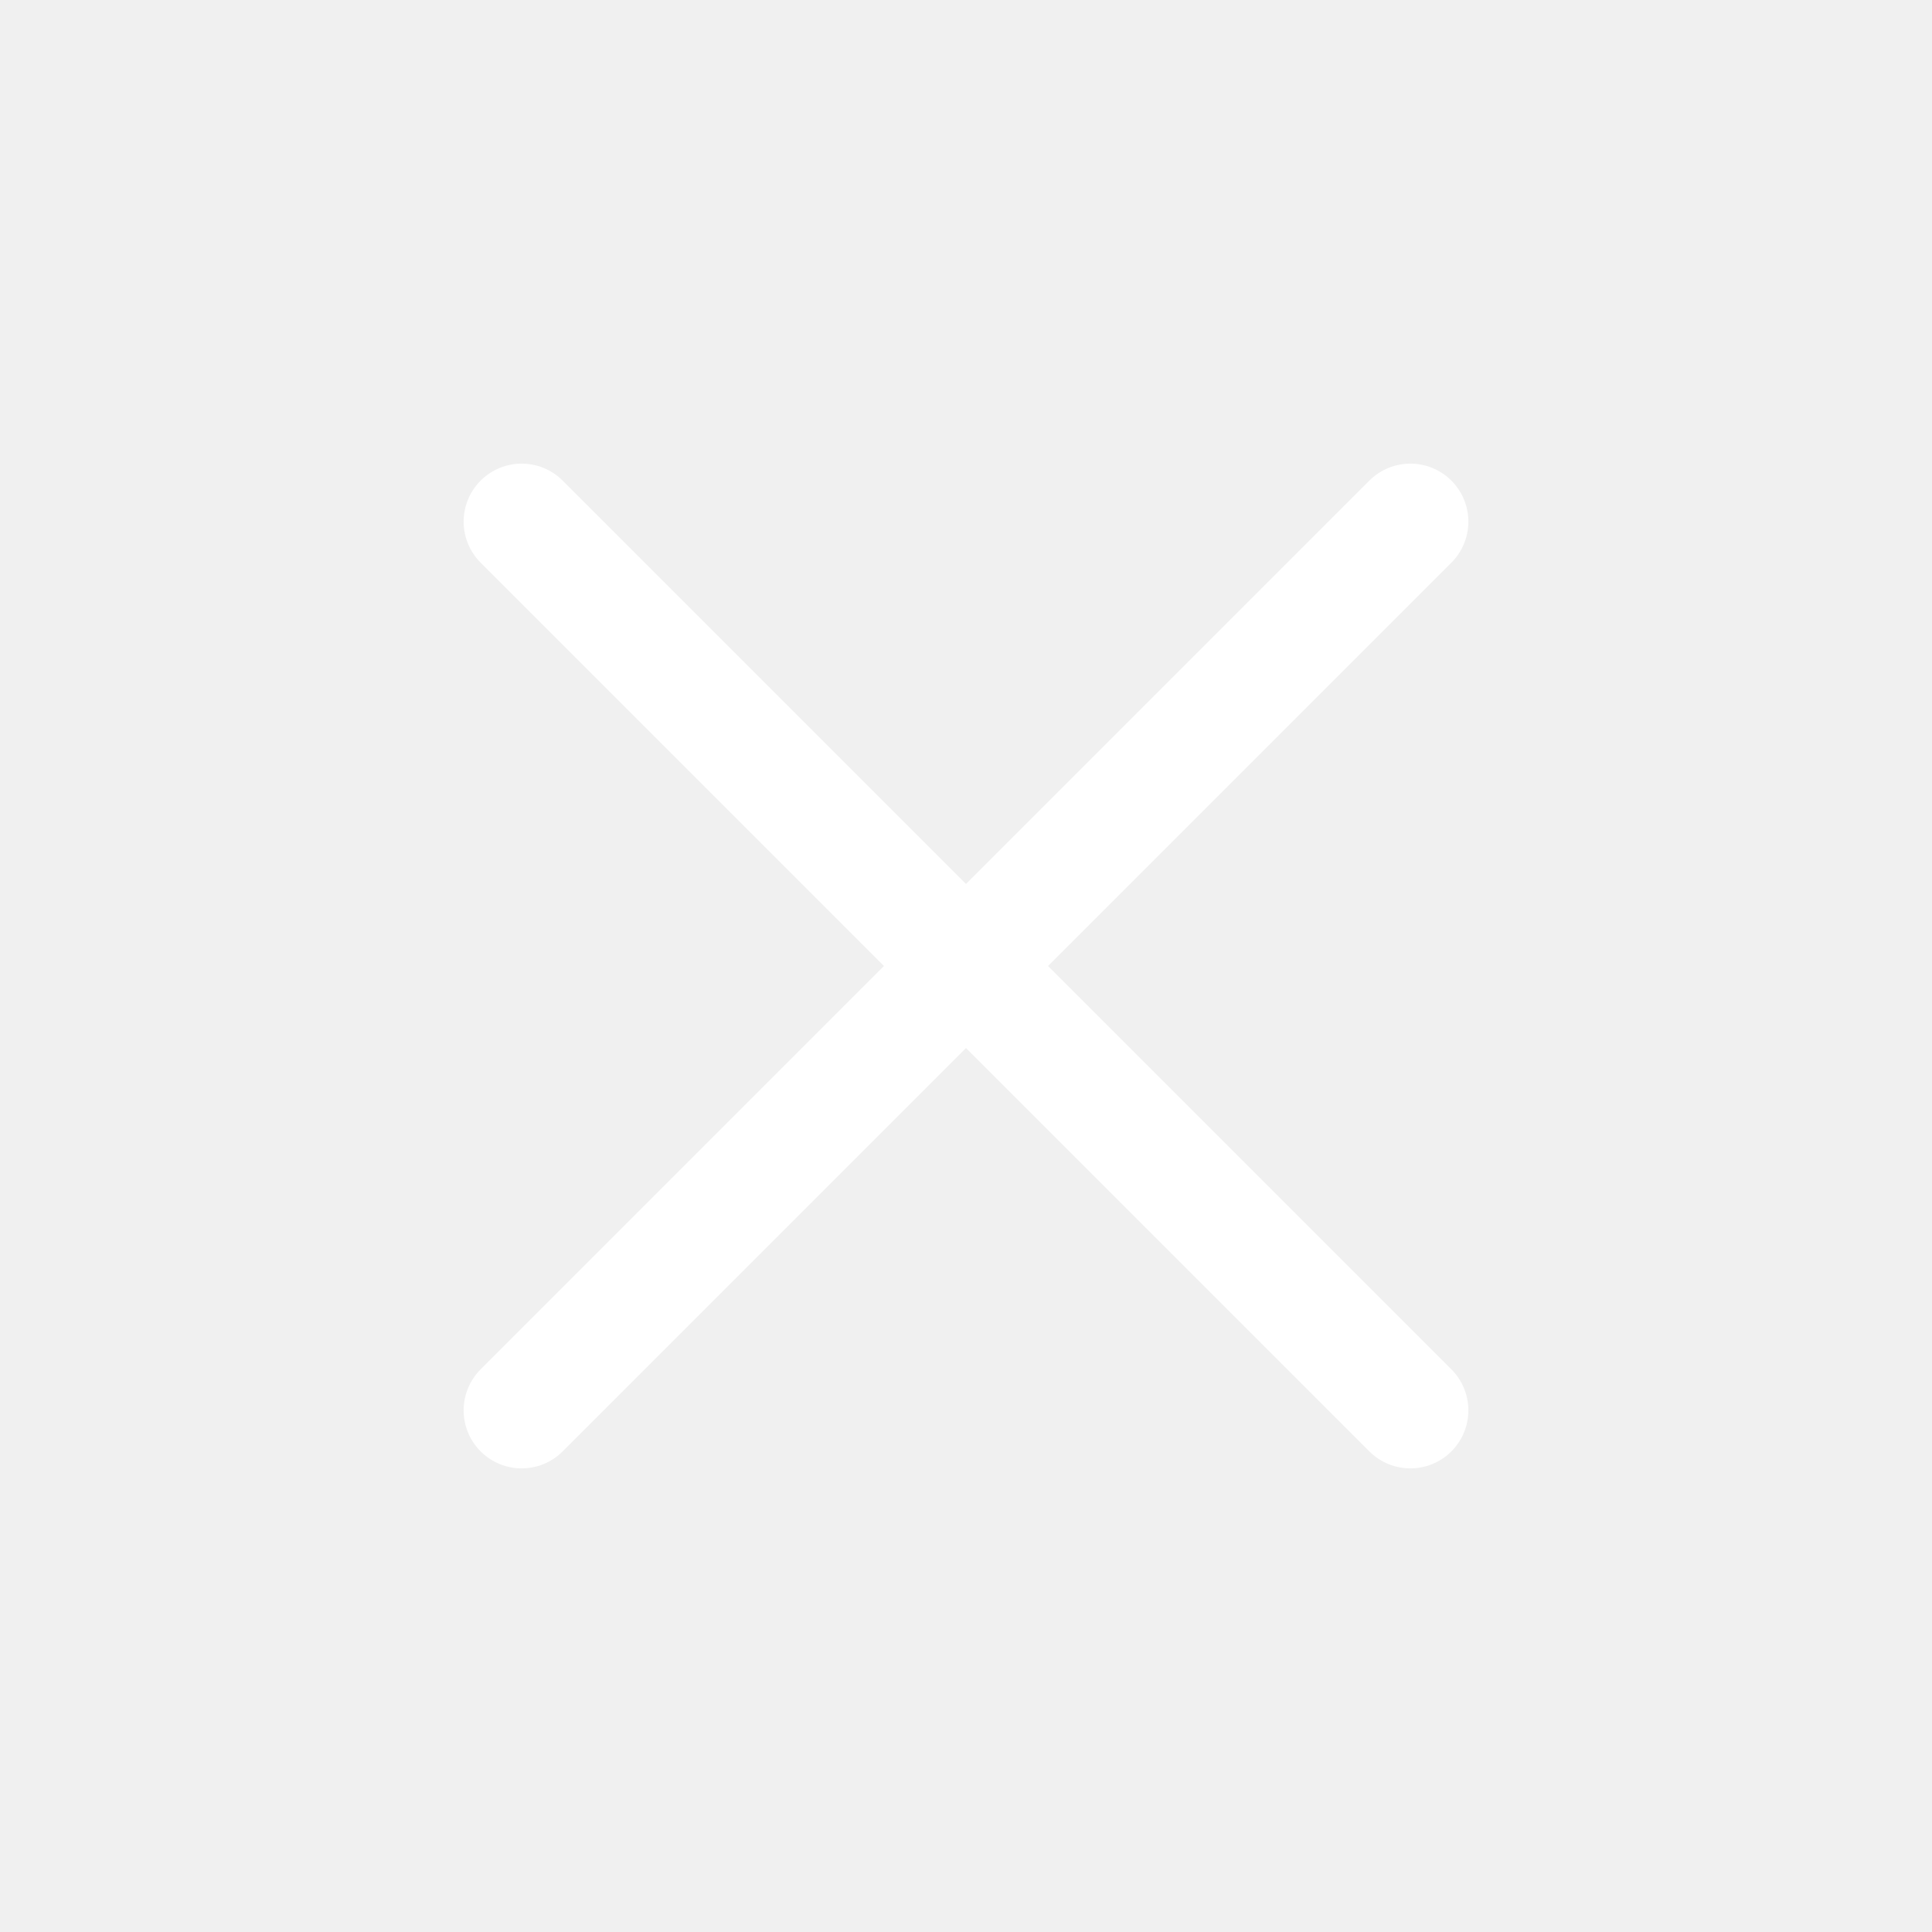
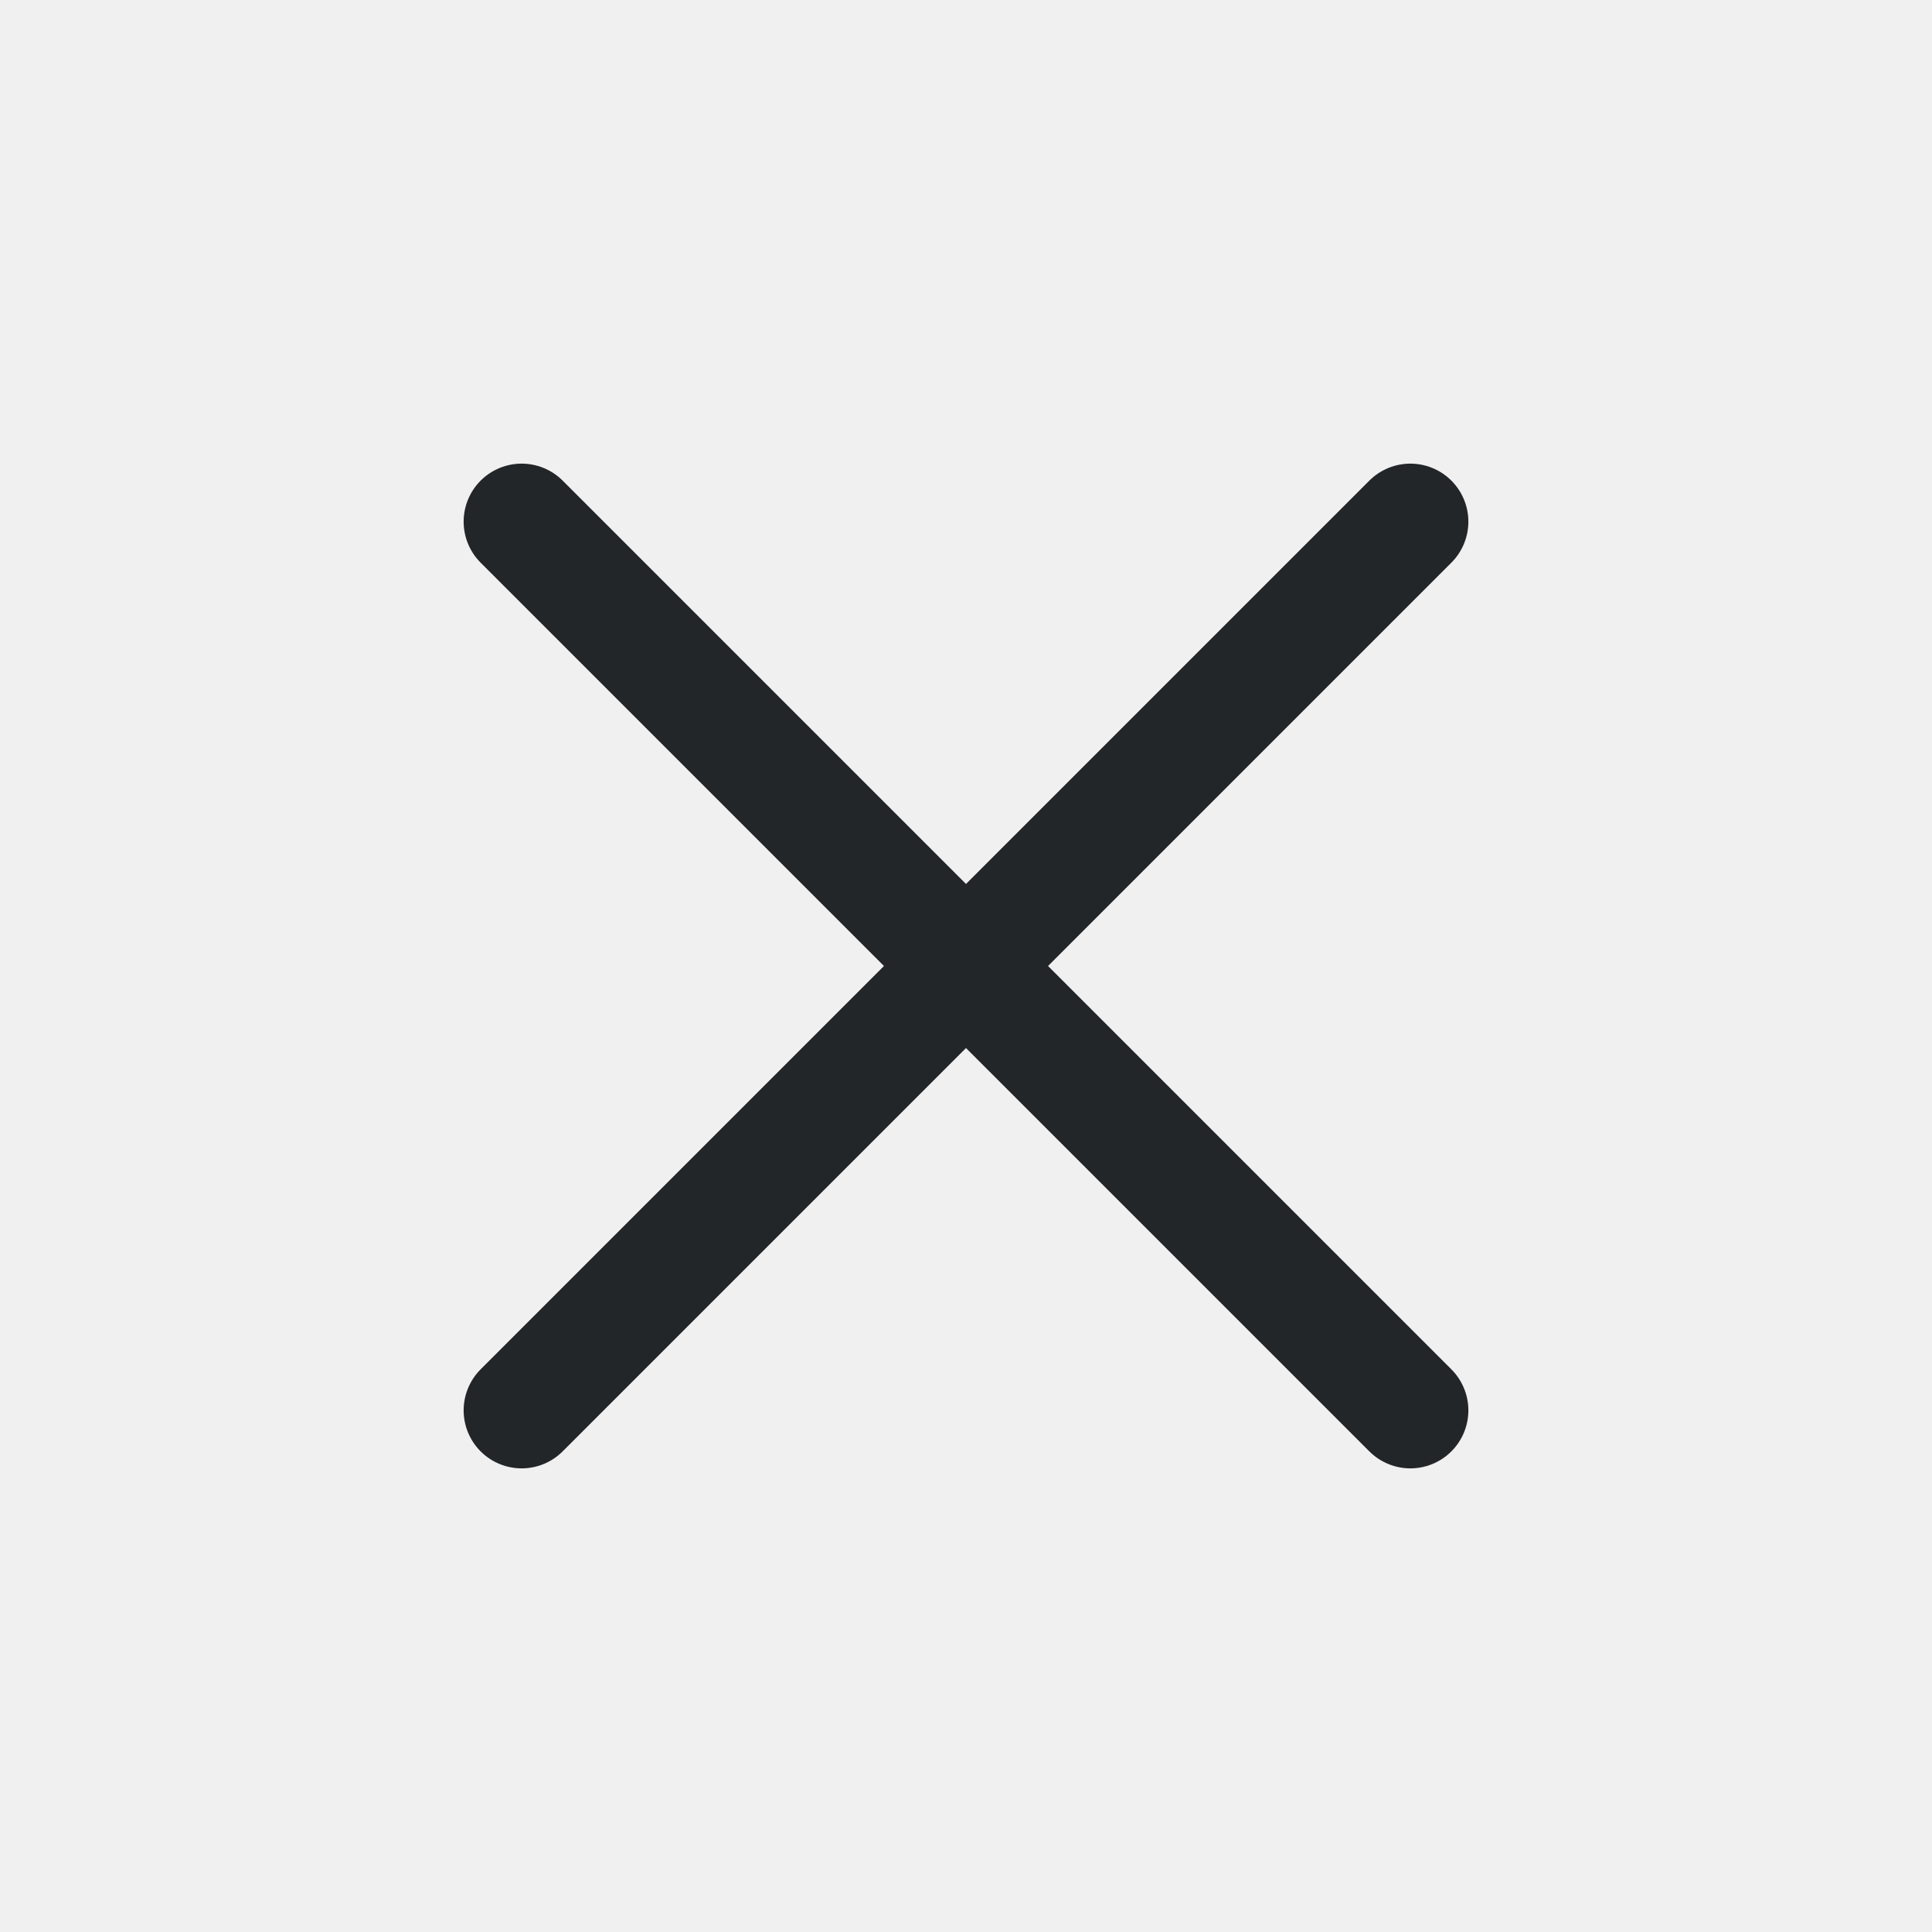
<svg xmlns="http://www.w3.org/2000/svg" viewBox="0 0 50 50" version="1.2" baseProfile="tiny">
  <defs>
</defs>
  <g fill="none" stroke="black" stroke-width="1" fill-rule="evenodd" stroke-linecap="square" stroke-linejoin="bevel">
-     <g fill="none" stroke="#ffffff" stroke-opacity="1" stroke-width="1.001" stroke-linecap="square" stroke-linejoin="bevel" transform="matrix(2.5,0,0,2.5,2.5,2.5)" font-family="Noto Sans" font-size="10" font-weight="400" font-style="normal">
+     <g fill="none" stroke="#232629" stroke-opacity="1" stroke-width="1.001" stroke-linecap="square" stroke-linejoin="bevel" transform="matrix(2.5,0,0,2.5,2.5,2.5)" font-family="Noto Sans" font-size="10" font-weight="400" font-style="normal">
</g>
-     <g fill="none" stroke="#ffffff" stroke-opacity="1" stroke-width="1.001" stroke-linecap="round" stroke-linejoin="miter" stroke-miterlimit="2" transform="matrix(2.5,0,0,2.5,2.5,2.5)" font-family="Noto Sans" font-size="10" font-weight="400" font-style="normal">
+     <g fill="none" stroke="#232629" stroke-opacity="1" stroke-width="1.001" stroke-linecap="round" stroke-linejoin="miter" stroke-miterlimit="2" transform="matrix(2.5,0,0,2.5,2.5,2.5)" font-family="Noto Sans" font-size="10" font-weight="400" font-style="normal">
</g>
-     <g fill="none" stroke="#ffffff" stroke-opacity="1" stroke-width="1.001" stroke-linecap="round" stroke-linejoin="miter" stroke-miterlimit="2" transform="matrix(2.5,0,0,2.5,2.5,2.5)" font-family="Noto Sans" font-size="10" font-weight="400" font-style="normal">
+     <g fill="none" stroke="#232629" stroke-opacity="1" stroke-width="1.001" stroke-linecap="round" stroke-linejoin="miter" stroke-miterlimit="2" transform="matrix(2.5,0,0,2.5,2.5,2.5)" font-family="Noto Sans" font-size="10" font-weight="400" font-style="normal">
</g>
-     <g fill="none" stroke="#ffffff" stroke-opacity="1" stroke-width="1.201" stroke-linecap="round" stroke-linejoin="miter" stroke-miterlimit="2" transform="matrix(2.5,0,0,2.5,2.5,2.5)" font-family="Noto Sans" font-size="10" font-weight="400" font-style="normal">
+     <g fill="none" stroke="#232629" stroke-opacity="1" stroke-width="1.201" stroke-linecap="round" stroke-linejoin="miter" stroke-miterlimit="2" transform="matrix(2.5,0,0,2.5,2.5,2.5)" font-family="Noto Sans" font-size="10" font-weight="400" font-style="normal">
      <polyline fill="none" vector-effect="none" points="4.4,4.4 13.6,13.6 " />
      <polyline fill="none" vector-effect="none" points="13.6,4.4 4.4,13.6 " />
    </g>
-     <g fill="none" stroke="#ffffff" stroke-opacity="1" stroke-width="1.001" stroke-linecap="square" stroke-linejoin="bevel" transform="matrix(2.5,0,0,2.5,2.5,2.5)" font-family="Noto Sans" font-size="10" font-weight="400" font-style="normal">
+     <g fill="none" stroke="#232629" stroke-opacity="1" stroke-width="1.001" stroke-linecap="square" stroke-linejoin="bevel" transform="matrix(2.5,0,0,2.5,2.5,2.5)" font-family="Noto Sans" font-size="10" font-weight="400" font-style="normal">
</g>
    <g fill="none" stroke="#000000" stroke-opacity="1" stroke-width="1" stroke-linecap="square" stroke-linejoin="bevel" transform="matrix(1,0,0,1,0,0)" font-family="Noto Sans" font-size="10" font-weight="400" font-style="normal">
</g>
  </g>
</svg>
